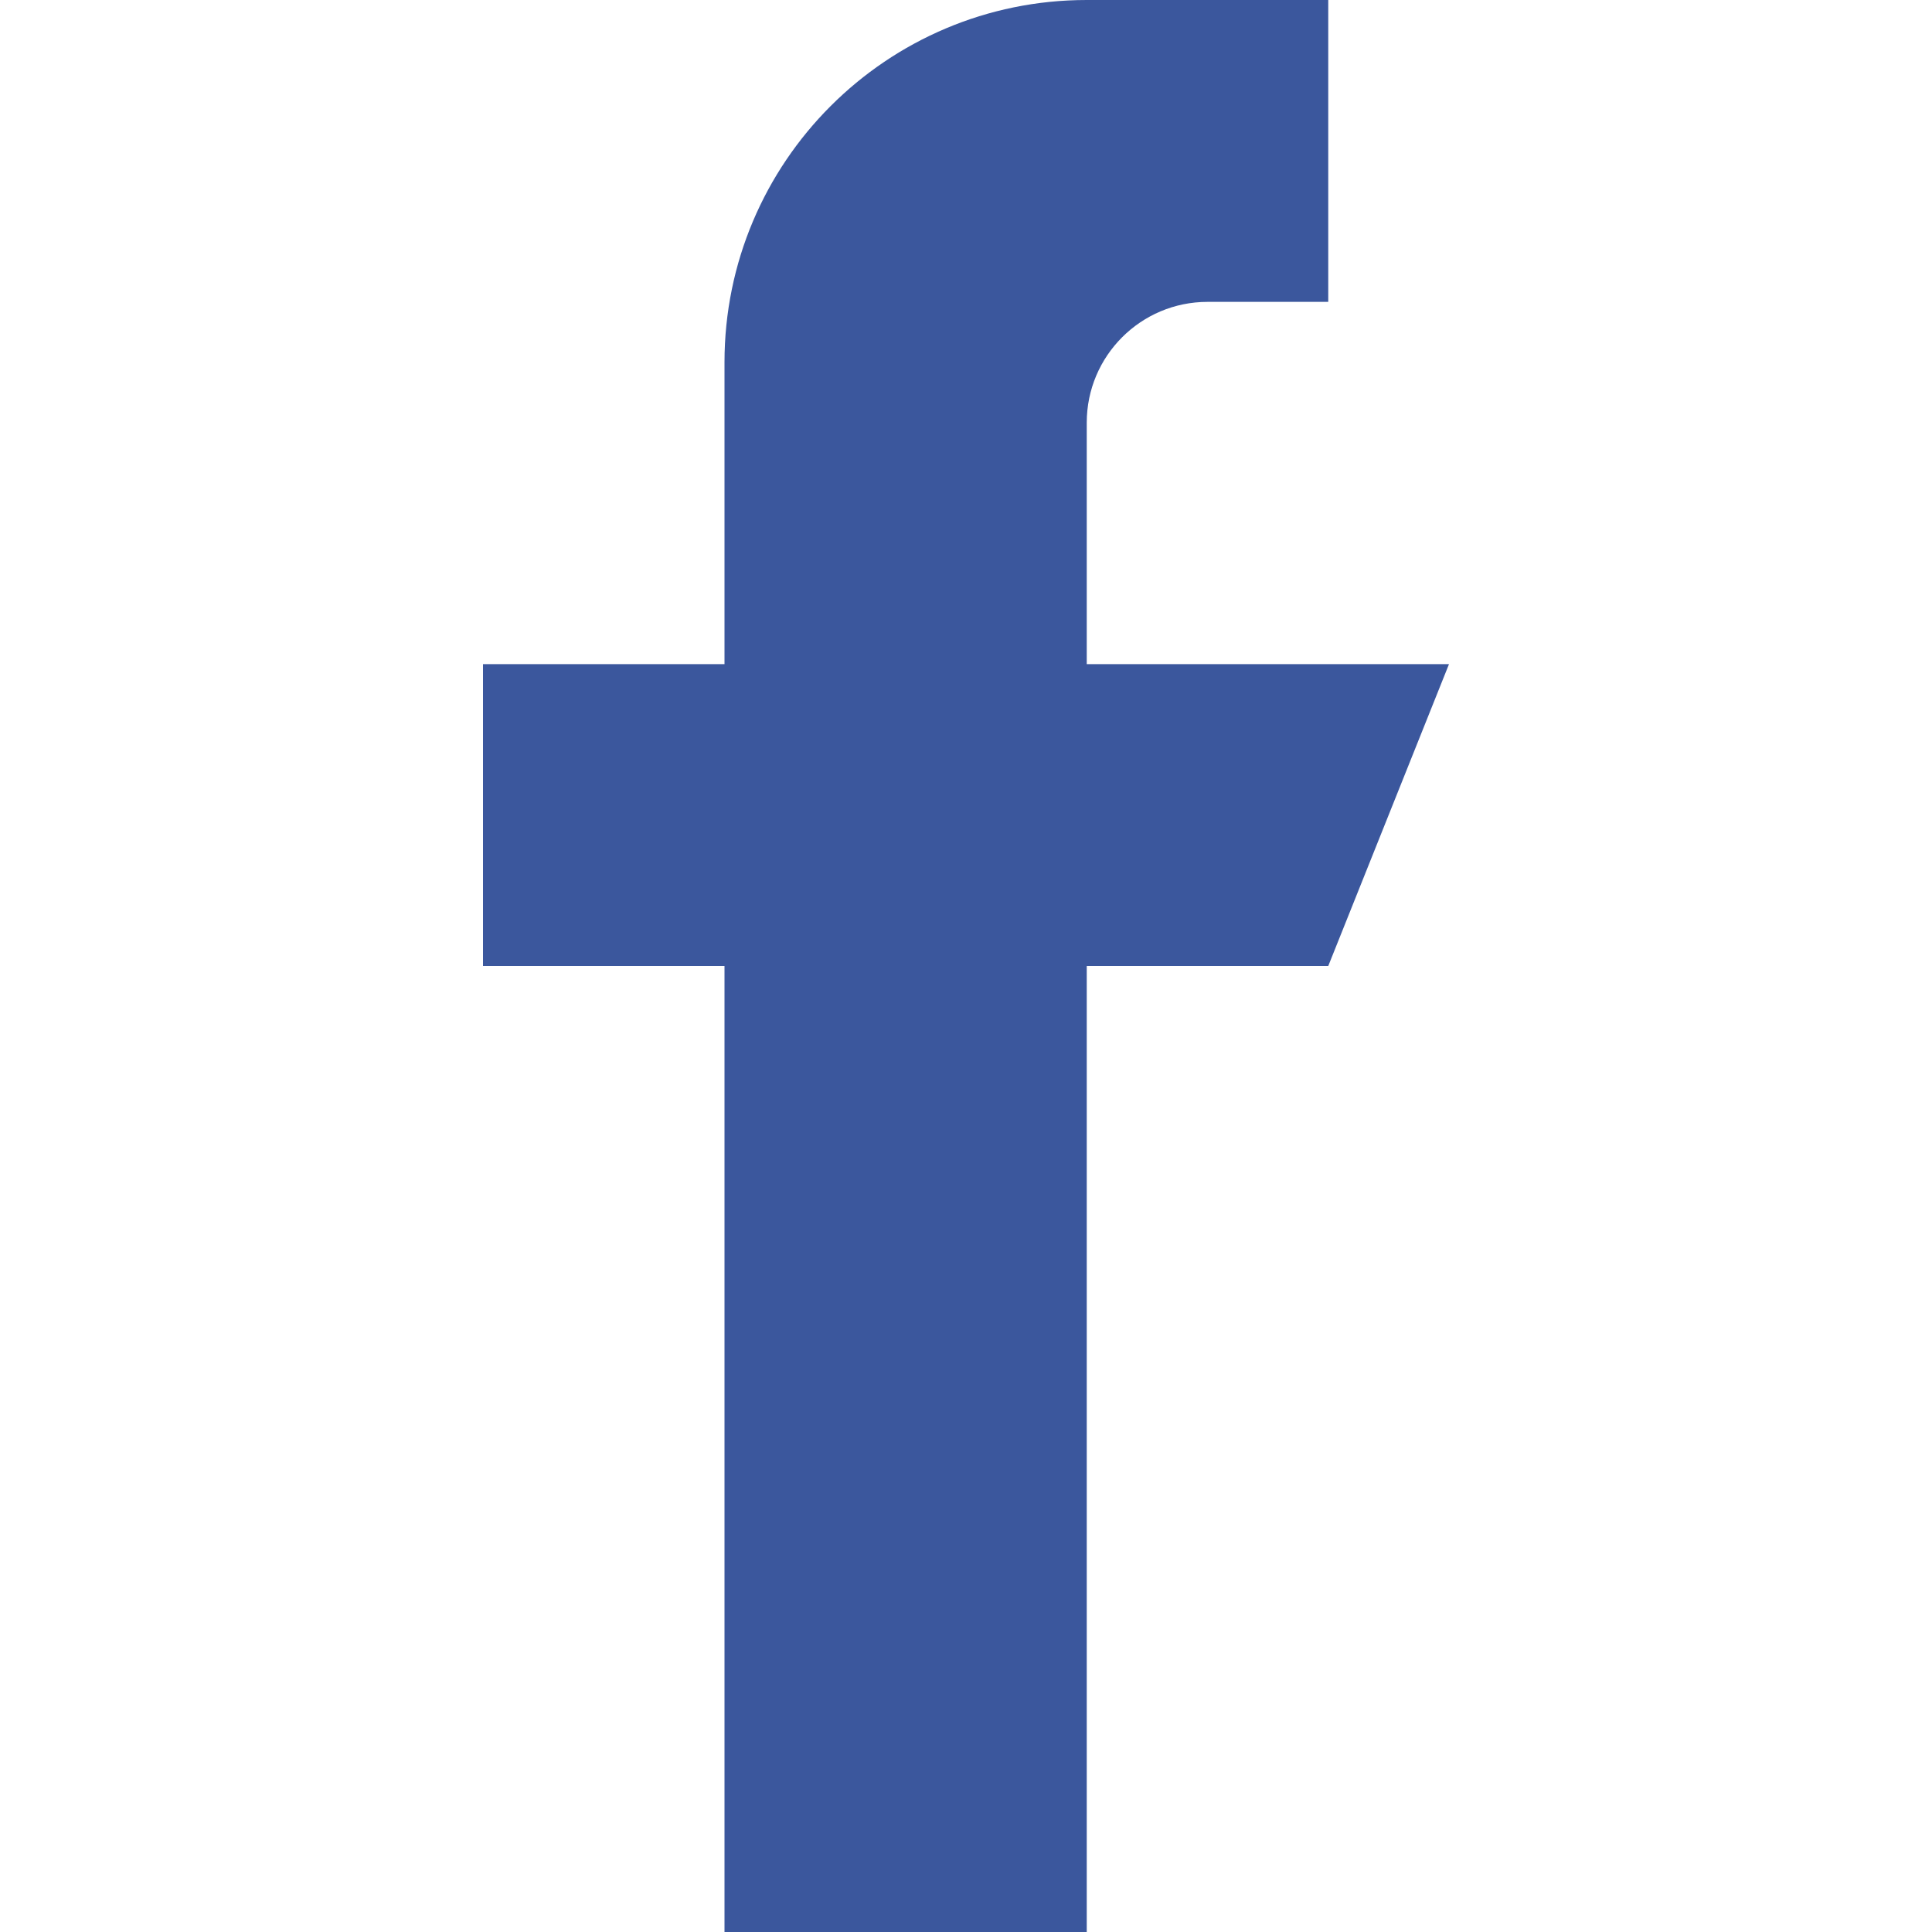
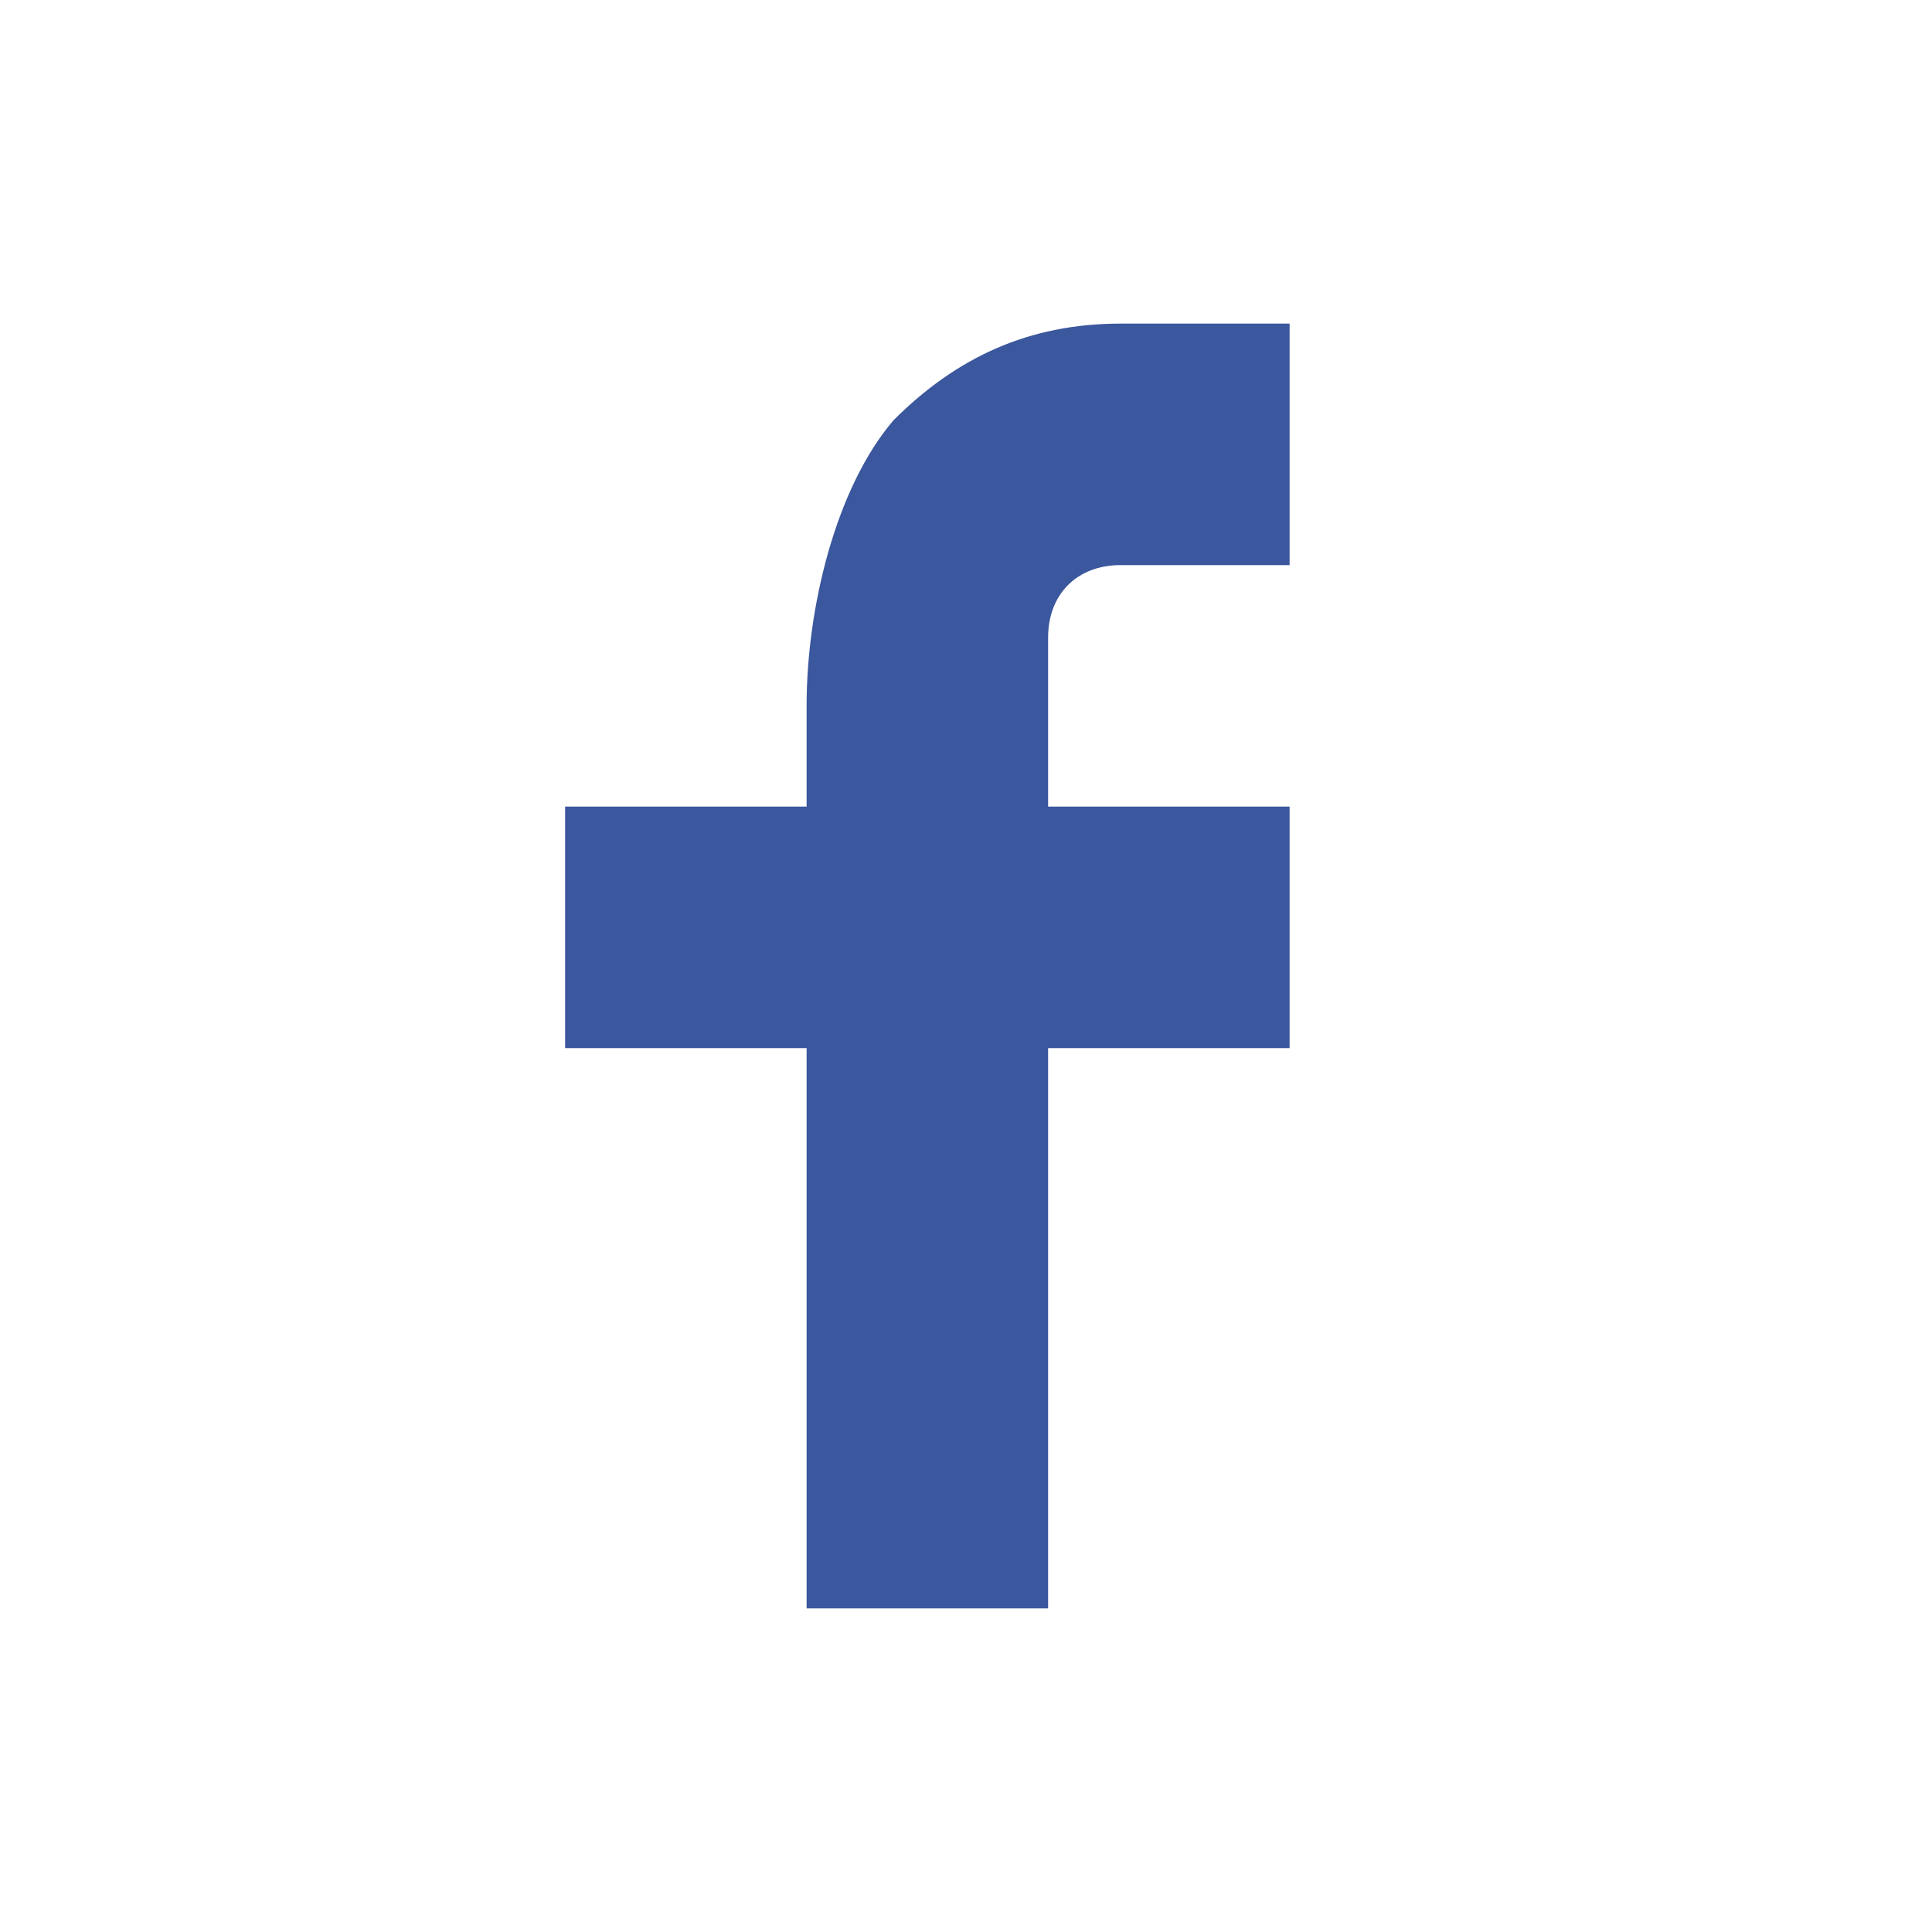
- <svg xmlns="http://www.w3.org/2000/svg" version="1.1" id="Capa_1" x="0px" y="0px" viewBox="0 0 512 512" style="enable-background:new 0 0 512 512;" xml:space="preserve" fill="#3b579d">
+ <svg xmlns="http://www.w3.org/2000/svg" fill="#3b579d" preserveAspectRatio="xMidYMid meet" height="1em" width="1em" viewBox="0 0 40 40">
  <g>
-     <g>
-       <path d="M288,176v-64c0-17.664,14.336-32,32-32h32V0h-64c-53.024,0-96,42.976-96,96v80h-64v80h64v256h96V256h64l32-80H288z" />
-     </g>
+     <path d="m21.7 16.7h5v5h-5v11.6h-5v-11.6h-5v-5h5v-2.1c0-2 0.6-4.5 1.8-5.9 1.3-1.3 2.8-2 4.7-2h3.5v5h-3.5c-0.9 0-1.5 0.6-1.5 1.5v3.5z" />
  </g>
-   <g>
- </g>
-   <g>
- </g>
-   <g>
- </g>
-   <g>
- </g>
-   <g>
- </g>
-   <g>
- </g>
-   <g>
- </g>
-   <g>
- </g>
-   <g>
- </g>
-   <g>
- </g>
-   <g>
- </g>
-   <g>
- </g>
-   <g>
- </g>
-   <g>
- </g>
-   <g>
- </g>
</svg>
